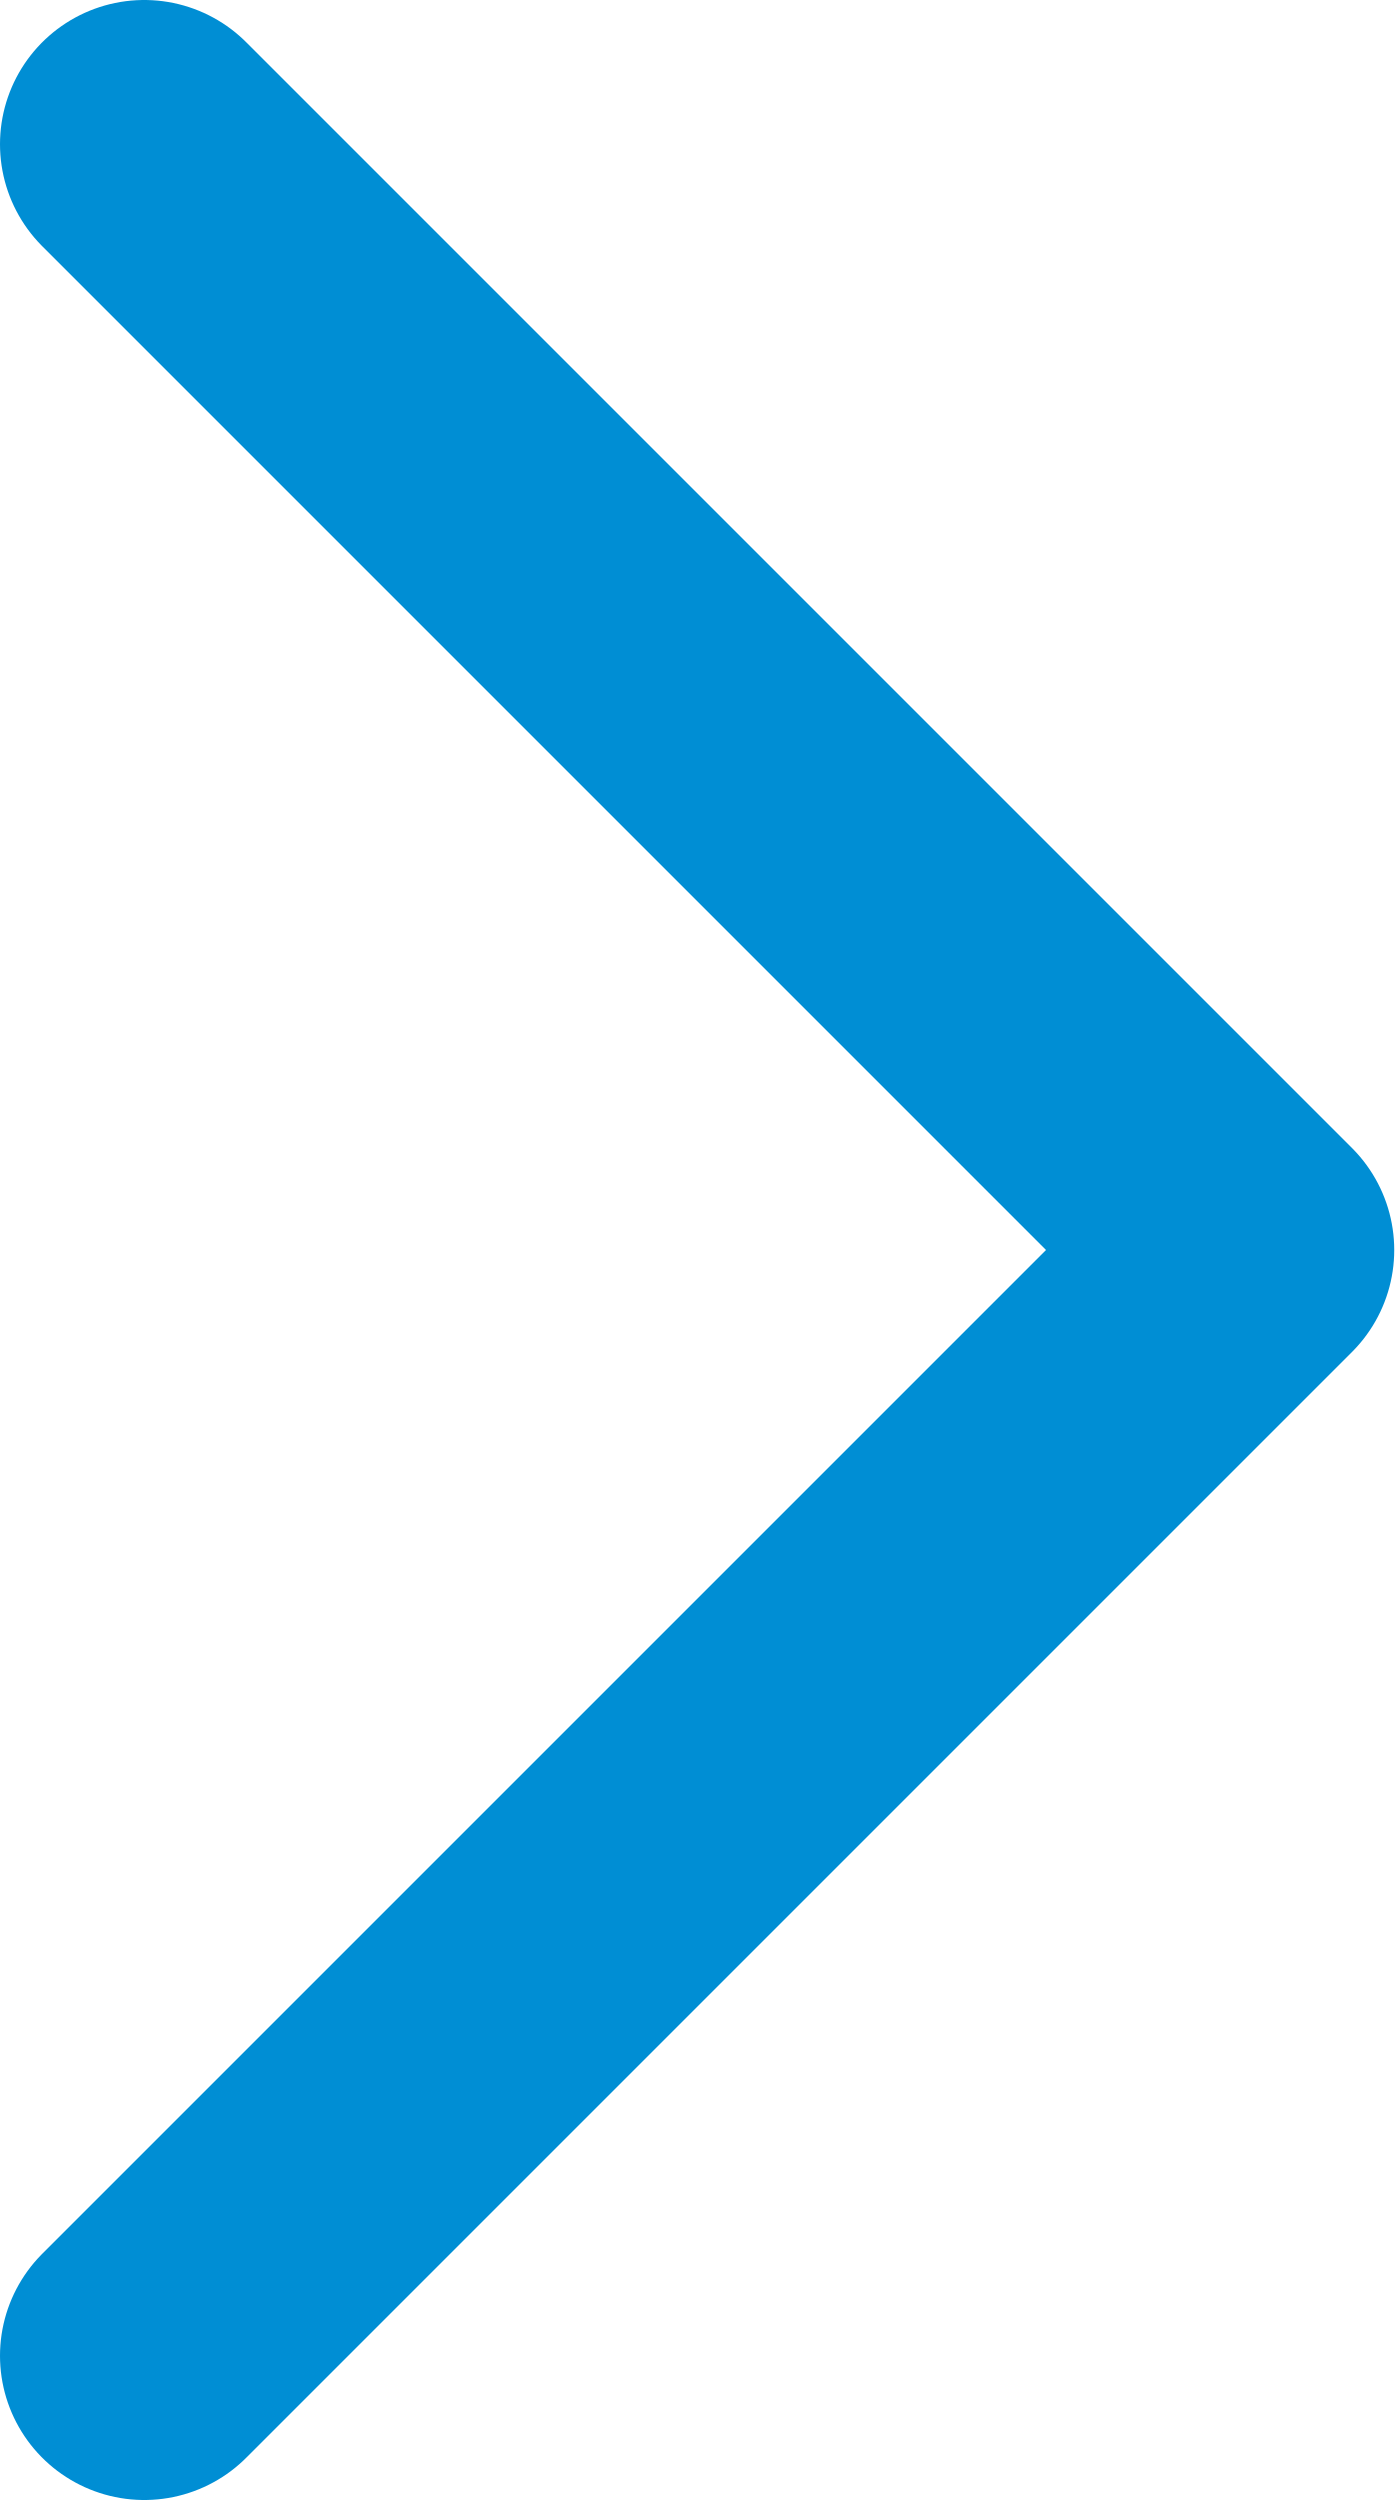
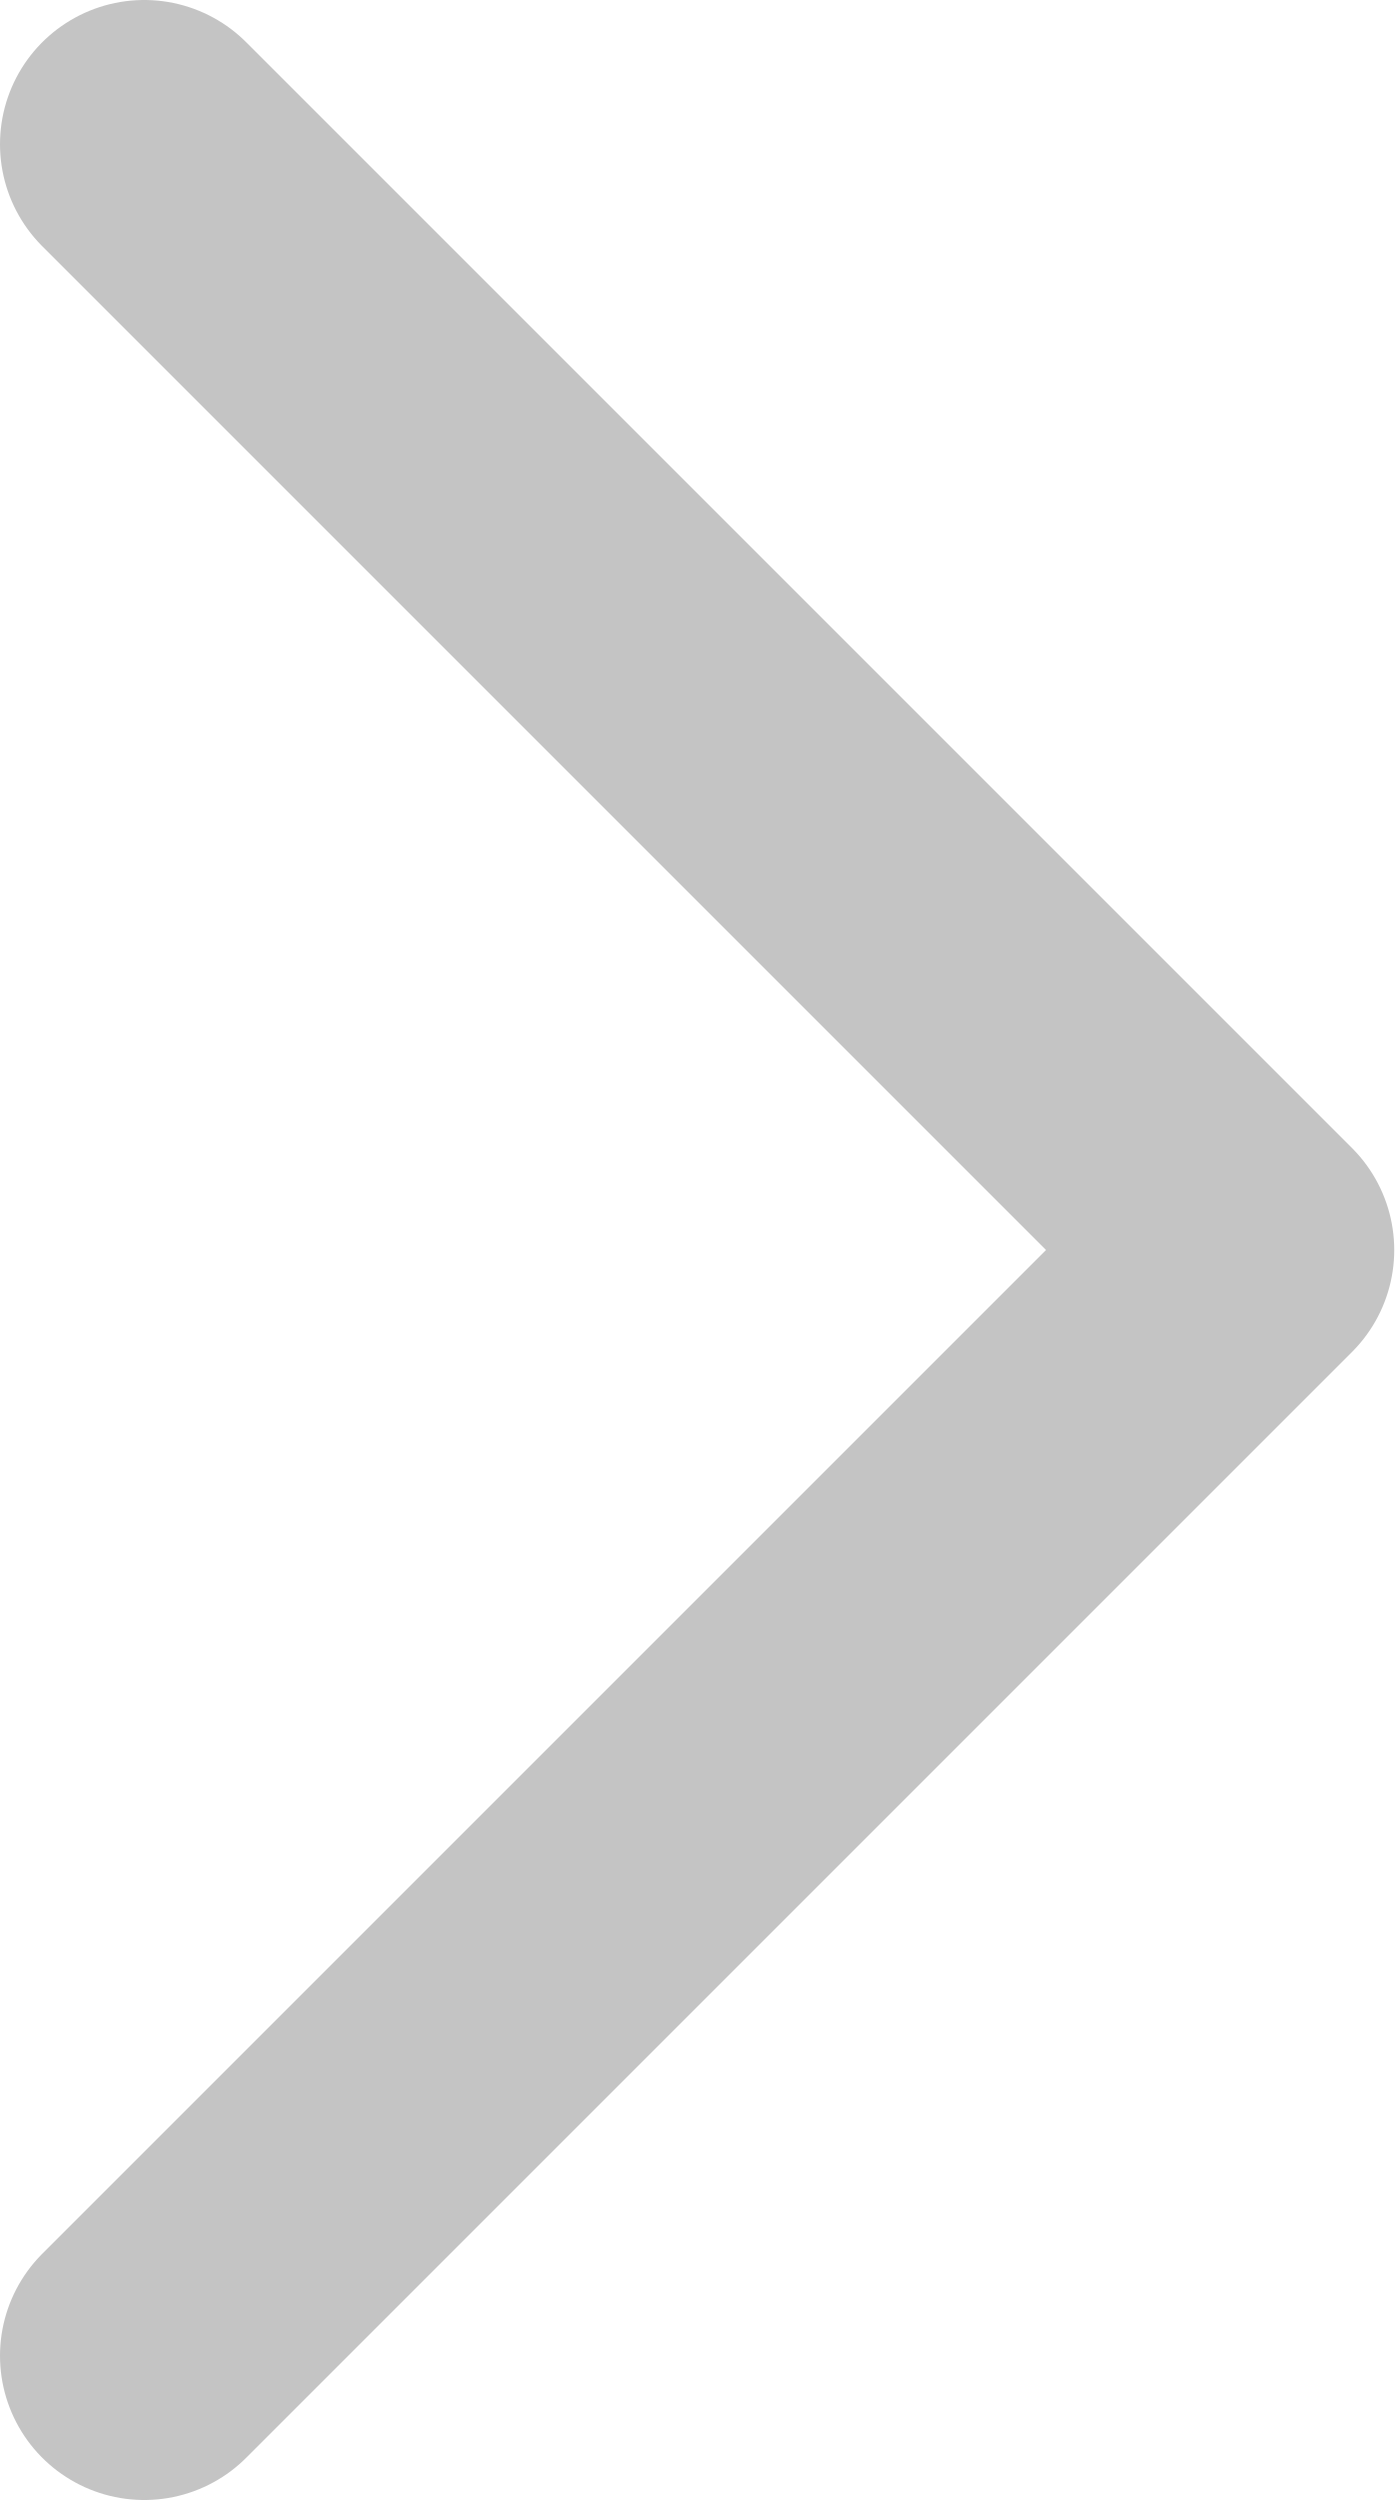
<svg xmlns="http://www.w3.org/2000/svg" width="29" height="52" viewBox="0 0 29 52" fill="none">
-   <path d="M3 49L26 26L3 3" stroke="#008ED4" stroke-width="6" stroke-linecap="round" stroke-linejoin="round" />
+   <path d="M3 49L26 26L3 3" stroke="#C4C4C4" stroke-width="6" stroke-linecap="round" stroke-linejoin="round" />
</svg>
